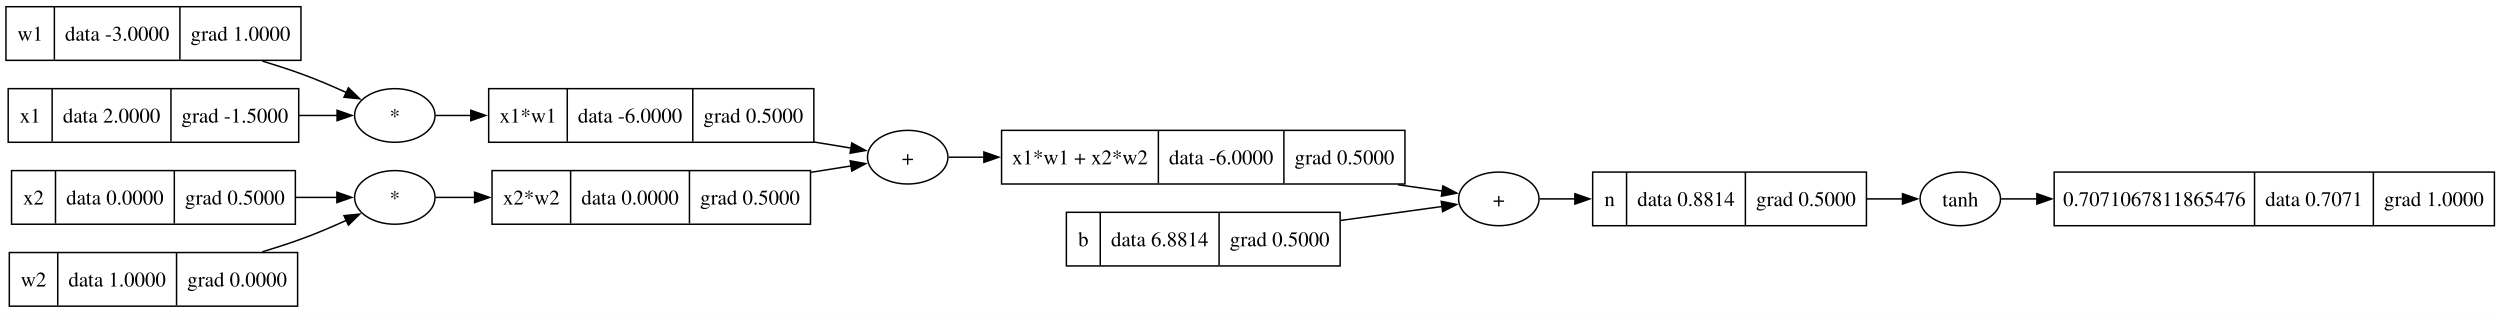
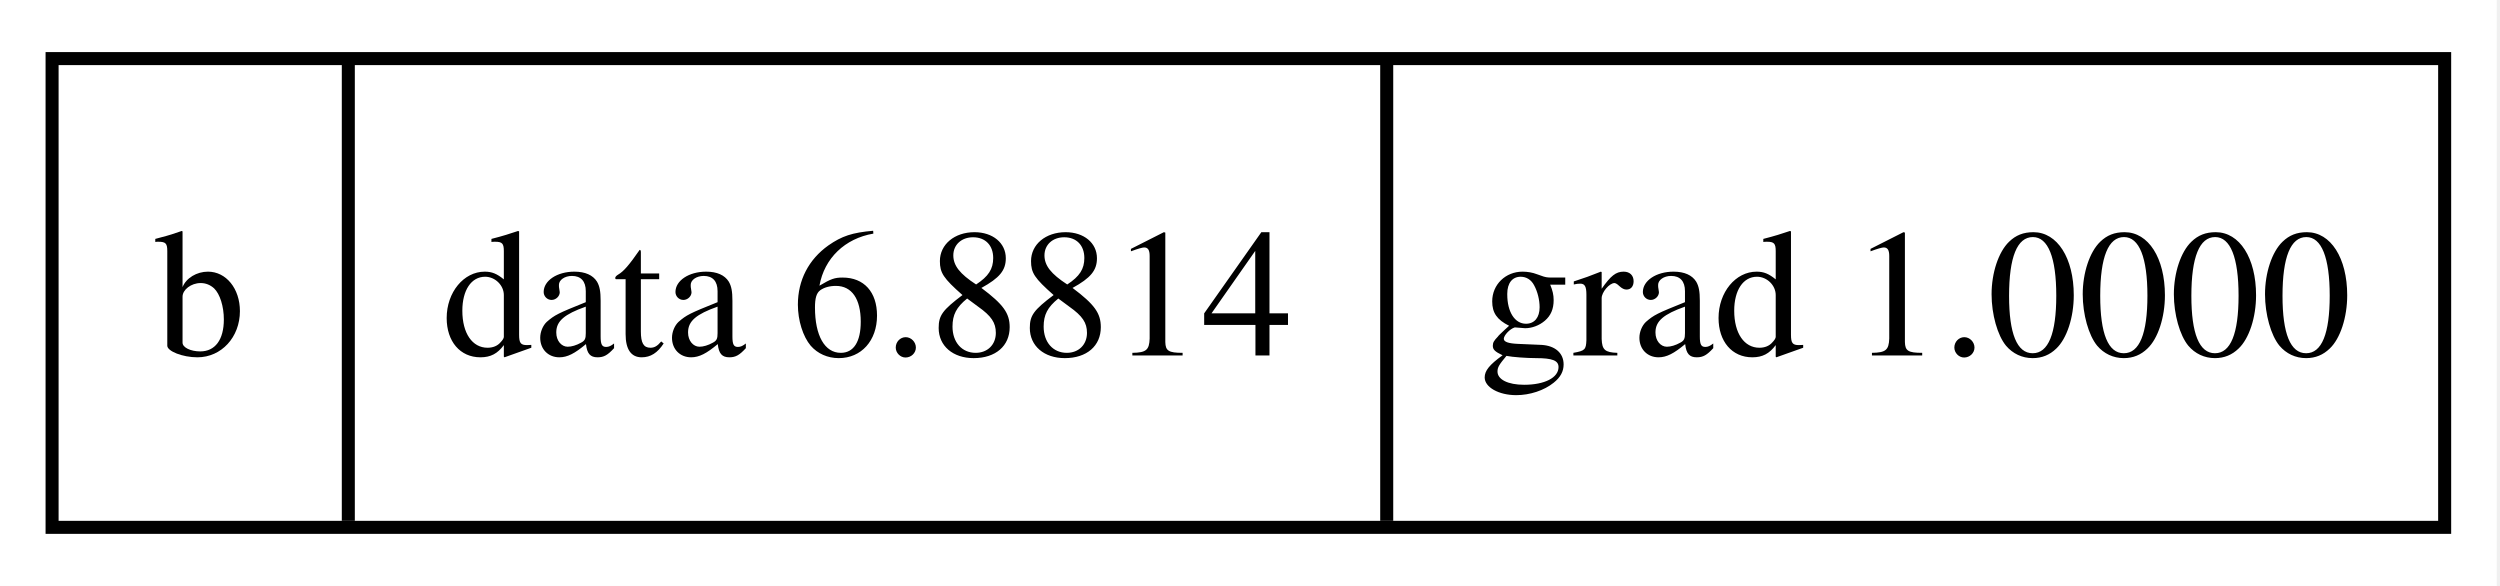
- <svg xmlns="http://www.w3.org/2000/svg" width="1678pt" height="210pt" viewBox="0.00 0.00 1678.00 210.00">
-   <g id="graph0" class="graph" transform="scale(1 1) rotate(0) translate(4 206)">
-     <polygon fill="white" stroke="none" points="-4,4 -4,-206 1674.25,-206 1674.25,4 -4,4" />
+ <svg xmlns="http://www.w3.org/2000/svg" width="192pt" height="45pt" viewBox="0.00 0.00 192.00 45.00">
+   <g id="graph0" class="graph" transform="scale(1 1) rotate(0) translate(4 41)">
+     <polygon fill="white" stroke="none" points="-4,4 -4,-41 187.75,-41 187.75,4 -4,4" />
    <g id="node1" class="node">
-       <polygon fill="none" stroke="black" points="1374.75,-54.5 1374.75,-90.5 1670.25,-90.5 1670.25,-54.5 1374.75,-54.5" />
-       <text xml:space="preserve" text-anchor="middle" x="1442" y="-67.7" font-family="Times,serif" font-size="14.00">0.7071067811865476</text>
-       <polyline fill="none" stroke="black" points="1509.25,-55 1509.25,-90.5" />
-       <text xml:space="preserve" text-anchor="middle" x="1549.12" y="-67.7" font-family="Times,serif" font-size="14.00">data 0.7071</text>
-       <polyline fill="none" stroke="black" points="1589,-55 1589,-90.5" />
-       <text xml:space="preserve" text-anchor="middle" x="1629.62" y="-67.7" font-family="Times,serif" font-size="14.00">grad 1.0000</text>
-     </g>
-     <g id="node2" class="node">
-       <ellipse fill="none" stroke="black" cx="1311.75" cy="-72.5" rx="27" ry="18" />
-       <text xml:space="preserve" text-anchor="middle" x="1311.75" y="-67.45" font-family="Times,serif" font-size="14.00">tanh</text>
-     </g>
-     <g id="edge1" class="edge">
-       <path fill="none" stroke="black" d="M1339.19,-72.5C1346.29,-72.5 1354.5,-72.5 1363.44,-72.5" />
-       <polygon fill="black" stroke="black" points="1363.16,-76 1373.16,-72.5 1363.16,-69 1363.16,-76" />
-     </g>
-     <g id="node3" class="node">
-       <polygon fill="none" stroke="black" points="3.75,-55.5 3.75,-91.5 194.25,-91.5 194.25,-55.5 3.75,-55.5" />
-       <text xml:space="preserve" text-anchor="middle" x="18.5" y="-68.7" font-family="Times,serif" font-size="14.00">x2</text>
-       <polyline fill="none" stroke="black" points="33.25,-56 33.25,-91.5" />
-       <text xml:space="preserve" text-anchor="middle" x="73.12" y="-68.7" font-family="Times,serif" font-size="14.00">data 0.0000</text>
-       <polyline fill="none" stroke="black" points="113,-56 113,-91.5" />
-       <text xml:space="preserve" text-anchor="middle" x="153.62" y="-68.7" font-family="Times,serif" font-size="14.00">grad 0.5000</text>
-     </g>
-     <g id="node7" class="node">
-       <ellipse fill="none" stroke="black" cx="261" cy="-73.5" rx="27" ry="18" />
-       <text xml:space="preserve" text-anchor="middle" x="261" y="-68.45" font-family="Times,serif" font-size="14.00">*</text>
-     </g>
-     <g id="edge9" class="edge">
-       <path fill="none" stroke="black" d="M194.46,-73.5C204.21,-73.5 213.66,-73.5 222.21,-73.5" />
-       <polygon fill="black" stroke="black" points="222.12,-77 232.12,-73.5 222.12,-70 222.12,-77" />
-     </g>
-     <g id="node4" class="node">
-       <polygon fill="none" stroke="black" points="324,-110.5 324,-146.5 542.25,-146.5 542.25,-110.5 324,-110.5" />
-       <text xml:space="preserve" text-anchor="middle" x="350.38" y="-123.7" font-family="Times,serif" font-size="14.00">x1*w1</text>
-       <polyline fill="none" stroke="black" points="376.75,-111 376.75,-146.5" />
-       <text xml:space="preserve" text-anchor="middle" x="418.88" y="-123.7" font-family="Times,serif" font-size="14.00">data -6.0000</text>
-       <polyline fill="none" stroke="black" points="461,-111 461,-146.5" />
-       <text xml:space="preserve" text-anchor="middle" x="501.62" y="-123.7" font-family="Times,serif" font-size="14.00">grad 0.5000</text>
-     </g>
-     <g id="node10" class="node">
-       <ellipse fill="none" stroke="black" cx="605.25" cy="-100.5" rx="27" ry="18" />
-       <text xml:space="preserve" text-anchor="middle" x="605.25" y="-95.45" font-family="Times,serif" font-size="14.00">+</text>
-     </g>
-     <g id="edge13" class="edge">
-       <path fill="none" stroke="black" d="M542.35,-110.69C551.12,-109.24 559.54,-107.86 567.19,-106.6" />
-       <polygon fill="black" stroke="black" points="567.72,-110.06 577.02,-104.98 566.58,-103.15 567.72,-110.06" />
-     </g>
-     <g id="node5" class="node">
-       <ellipse fill="none" stroke="black" cx="261" cy="-128.5" rx="27" ry="18" />
-       <text xml:space="preserve" text-anchor="middle" x="261" y="-123.45" font-family="Times,serif" font-size="14.00">*</text>
-     </g>
-     <g id="edge2" class="edge">
-       <path fill="none" stroke="black" d="M288.21,-128.5C295.29,-128.5 303.43,-128.5 312.17,-128.5" />
-       <polygon fill="black" stroke="black" points="312.01,-132 322.01,-128.5 312.01,-125 312.01,-132" />
-     </g>
-     <g id="node6" class="node">
-       <polygon fill="none" stroke="black" points="326.25,-55.5 326.25,-91.5 540,-91.5 540,-55.5 326.25,-55.5" />
-       <text xml:space="preserve" text-anchor="middle" x="352.62" y="-68.7" font-family="Times,serif" font-size="14.00">x2*w2</text>
-       <polyline fill="none" stroke="black" points="379,-56 379,-91.5" />
-       <text xml:space="preserve" text-anchor="middle" x="418.88" y="-68.7" font-family="Times,serif" font-size="14.00">data 0.0000</text>
-       <polyline fill="none" stroke="black" points="458.75,-56 458.75,-91.5" />
-       <text xml:space="preserve" text-anchor="middle" x="499.38" y="-68.7" font-family="Times,serif" font-size="14.00">grad 0.5000</text>
-     </g>
-     <g id="edge7" class="edge">
-       <path fill="none" stroke="black" d="M540.42,-90.37C549.89,-91.87 559,-93.32 567.21,-94.62" />
-       <polygon fill="black" stroke="black" points="566.63,-98.07 577.05,-96.18 567.72,-91.16 566.63,-98.07" />
-     </g>
-     <g id="edge3" class="edge">
-       <path fill="none" stroke="black" d="M288.21,-73.5C296,-73.5 305.08,-73.5 314.82,-73.5" />
-       <polygon fill="black" stroke="black" points="314.55,-77 324.55,-73.5 314.55,-70 314.55,-77" />
-     </g>
-     <g id="node8" class="node">
-       <polygon fill="none" stroke="black" points="0,-165.5 0,-201.5 198,-201.5 198,-165.5 0,-165.5" />
-       <text xml:space="preserve" text-anchor="middle" x="16.25" y="-178.7" font-family="Times,serif" font-size="14.00">w1</text>
-       <polyline fill="none" stroke="black" points="32.5,-166 32.5,-201.5" />
-       <text xml:space="preserve" text-anchor="middle" x="74.62" y="-178.7" font-family="Times,serif" font-size="14.00">data -3.0000</text>
-       <polyline fill="none" stroke="black" points="116.75,-166 116.75,-201.5" />
-       <text xml:space="preserve" text-anchor="middle" x="157.38" y="-178.7" font-family="Times,serif" font-size="14.00">grad 1.0000</text>
-     </g>
-     <g id="edge14" class="edge">
-       <path fill="none" stroke="black" d="M172.12,-165.01C180.9,-162.35 189.7,-159.5 198,-156.5 208.09,-152.86 218.82,-148.27 228.47,-143.88" />
-       <polygon fill="black" stroke="black" points="229.86,-147.09 237.45,-139.69 226.9,-140.75 229.86,-147.09" />
-     </g>
-     <g id="node9" class="node">
-       <polygon fill="none" stroke="black" points="668.25,-82.5 668.25,-118.5 939,-118.5 939,-82.5 668.25,-82.5" />
-       <text xml:space="preserve" text-anchor="middle" x="720.88" y="-95.7" font-family="Times,serif" font-size="14.00">x1*w1 + x2*w2</text>
-       <polyline fill="none" stroke="black" points="773.5,-83 773.5,-118.5" />
-       <text xml:space="preserve" text-anchor="middle" x="815.62" y="-95.7" font-family="Times,serif" font-size="14.00">data -6.0000</text>
-       <polyline fill="none" stroke="black" points="857.75,-83 857.75,-118.5" />
-       <text xml:space="preserve" text-anchor="middle" x="898.38" y="-95.7" font-family="Times,serif" font-size="14.00">grad 0.5000</text>
-     </g>
-     <g id="node14" class="node">
-       <ellipse fill="none" stroke="black" cx="1002" cy="-72.5" rx="27" ry="18" />
-       <text xml:space="preserve" text-anchor="middle" x="1002" y="-67.45" font-family="Times,serif" font-size="14.00">+</text>
-     </g>
-     <g id="edge12" class="edge">
-       <path fill="none" stroke="black" d="M934.24,-82.02C944.99,-80.49 955.18,-79.03 964.21,-77.75" />
-       <polygon fill="black" stroke="black" points="964.46,-81.25 973.86,-76.37 963.47,-74.32 964.46,-81.25" />
-     </g>
-     <g id="edge4" class="edge">
-       <path fill="none" stroke="black" d="M632.73,-100.5C639.73,-100.5 647.79,-100.5 656.52,-100.5" />
-       <polygon fill="black" stroke="black" points="656.39,-104 666.39,-100.5 656.39,-97 656.39,-104" />
-     </g>
-     <g id="node11" class="node">
-       <polygon fill="none" stroke="black" points="2.25,-0.5 2.25,-36.5 195.75,-36.5 195.75,-0.5 2.25,-0.5" />
-       <text xml:space="preserve" text-anchor="middle" x="18.5" y="-13.7" font-family="Times,serif" font-size="14.00">w2</text>
-       <polyline fill="none" stroke="black" points="34.75,-1 34.75,-36.5" />
-       <text xml:space="preserve" text-anchor="middle" x="74.62" y="-13.7" font-family="Times,serif" font-size="14.00">data 1.0000</text>
-       <polyline fill="none" stroke="black" points="114.5,-1 114.5,-36.5" />
-       <text xml:space="preserve" text-anchor="middle" x="155.12" y="-13.7" font-family="Times,serif" font-size="14.00">grad 0.0000</text>
-     </g>
-     <g id="edge8" class="edge">
-       <path fill="none" stroke="black" d="M172.12,-36.99C180.9,-39.65 189.7,-42.5 198,-45.5 208.09,-49.14 218.82,-53.73 228.47,-58.12" />
-       <polygon fill="black" stroke="black" points="226.9,-61.25 237.45,-62.31 229.86,-54.91 226.9,-61.25" />
-     </g>
-     <g id="node12" class="node">
-       <polygon fill="none" stroke="black" points="1.5,-110.5 1.5,-146.5 196.5,-146.5 196.5,-110.5 1.5,-110.5" />
-       <text xml:space="preserve" text-anchor="middle" x="16.25" y="-123.7" font-family="Times,serif" font-size="14.00">x1</text>
-       <polyline fill="none" stroke="black" points="31,-111 31,-146.5" />
-       <text xml:space="preserve" text-anchor="middle" x="70.88" y="-123.7" font-family="Times,serif" font-size="14.00">data 2.0000</text>
-       <polyline fill="none" stroke="black" points="110.75,-111 110.75,-146.5" />
-       <text xml:space="preserve" text-anchor="middle" x="153.62" y="-123.7" font-family="Times,serif" font-size="14.00">grad -1.5000</text>
-     </g>
-     <g id="edge10" class="edge">
-       <path fill="none" stroke="black" d="M196.76,-128.5C205.77,-128.5 214.47,-128.5 222.4,-128.5" />
-       <polygon fill="black" stroke="black" points="222.25,-132 232.25,-128.5 222.25,-125 222.25,-132" />
-     </g>
-     <g id="node13" class="node">
-       <polygon fill="none" stroke="black" points="1065,-54.5 1065,-90.5 1248.75,-90.5 1248.75,-54.5 1065,-54.5" />
-       <text xml:space="preserve" text-anchor="middle" x="1076.38" y="-67.7" font-family="Times,serif" font-size="14.00">n</text>
-       <polyline fill="none" stroke="black" points="1087.75,-55 1087.75,-90.5" />
-       <text xml:space="preserve" text-anchor="middle" x="1127.62" y="-67.7" font-family="Times,serif" font-size="14.00">data 0.8814</text>
-       <polyline fill="none" stroke="black" points="1167.5,-55 1167.5,-90.5" />
-       <text xml:space="preserve" text-anchor="middle" x="1208.12" y="-67.7" font-family="Times,serif" font-size="14.00">grad 0.5000</text>
-     </g>
-     <g id="edge6" class="edge">
-       <path fill="none" stroke="black" d="M1249.01,-72.5C1257.39,-72.5 1265.52,-72.5 1272.98,-72.5" />
-       <polygon fill="black" stroke="black" points="1272.95,-76 1282.95,-72.5 1272.95,-69 1272.95,-76" />
-     </g>
-     <g id="edge5" class="edge">
-       <path fill="none" stroke="black" d="M1029.28,-72.5C1036.42,-72.5 1044.61,-72.5 1053.32,-72.5" />
-       <polygon fill="black" stroke="black" points="1053.06,-76 1063.06,-72.5 1053.06,-69 1053.06,-76" />
-     </g>
-     <g id="node15" class="node">
-       <polygon fill="none" stroke="black" points="711.75,-27.5 711.75,-63.5 895.5,-63.5 895.5,-27.5 711.75,-27.5" />
-       <text xml:space="preserve" text-anchor="middle" x="723.12" y="-40.7" font-family="Times,serif" font-size="14.00">b</text>
-       <polyline fill="none" stroke="black" points="734.5,-28 734.5,-63.5" />
-       <text xml:space="preserve" text-anchor="middle" x="774.38" y="-40.7" font-family="Times,serif" font-size="14.00">data 6.8814</text>
-       <polyline fill="none" stroke="black" points="814.25,-28 814.25,-63.5" />
-       <text xml:space="preserve" text-anchor="middle" x="854.88" y="-40.7" font-family="Times,serif" font-size="14.00">grad 0.5000</text>
-     </g>
-     <g id="edge11" class="edge">
-       <path fill="none" stroke="black" d="M895.91,-58.05C919.97,-61.36 944.58,-64.74 963.93,-67.4" />
-       <polygon fill="black" stroke="black" points="963.36,-70.86 973.75,-68.75 964.32,-63.92 963.36,-70.86" />
+       <polygon fill="none" stroke="black" points="0,-0.5 0,-36.5 183.75,-36.5 183.75,-0.5 0,-0.5" />
+       <text xml:space="preserve" text-anchor="middle" x="11.38" y="-13.7" font-family="Times,serif" font-size="14.00">b</text>
+       <polyline fill="none" stroke="black" points="22.75,-1 22.75,-36.5" />
+       <text xml:space="preserve" text-anchor="middle" x="62.62" y="-13.7" font-family="Times,serif" font-size="14.00">data 6.8814</text>
+       <polyline fill="none" stroke="black" points="102.5,-1 102.5,-36.5" />
+       <text xml:space="preserve" text-anchor="middle" x="143.12" y="-13.7" font-family="Times,serif" font-size="14.00">grad 1.0000</text>
    </g>
  </g>
</svg>
